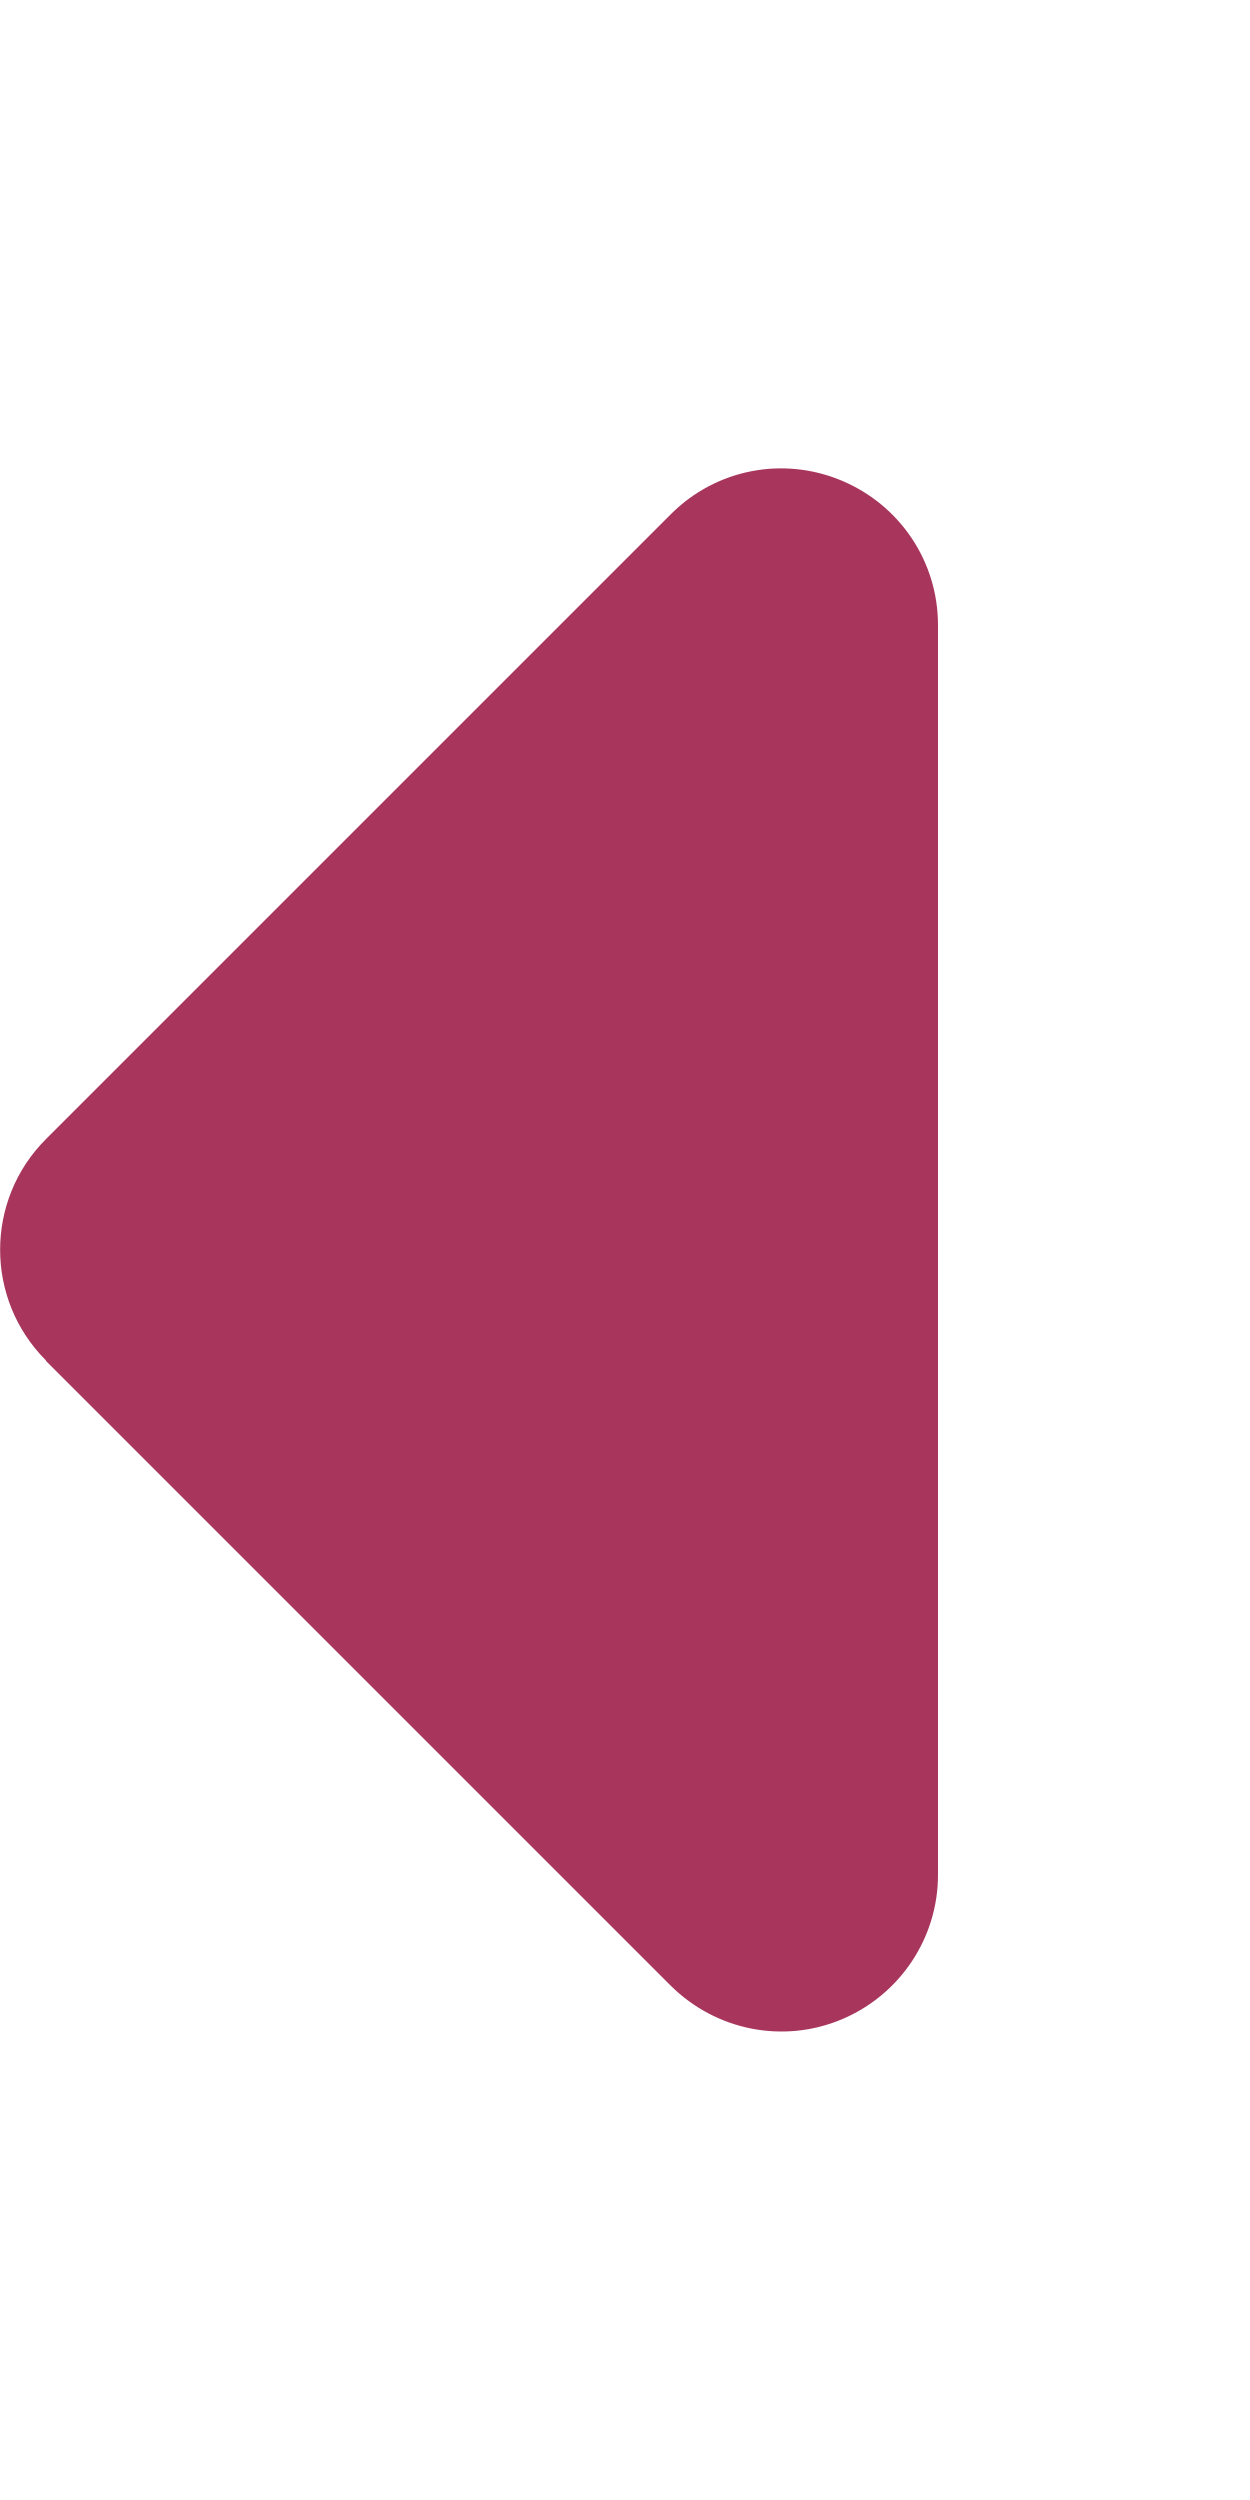
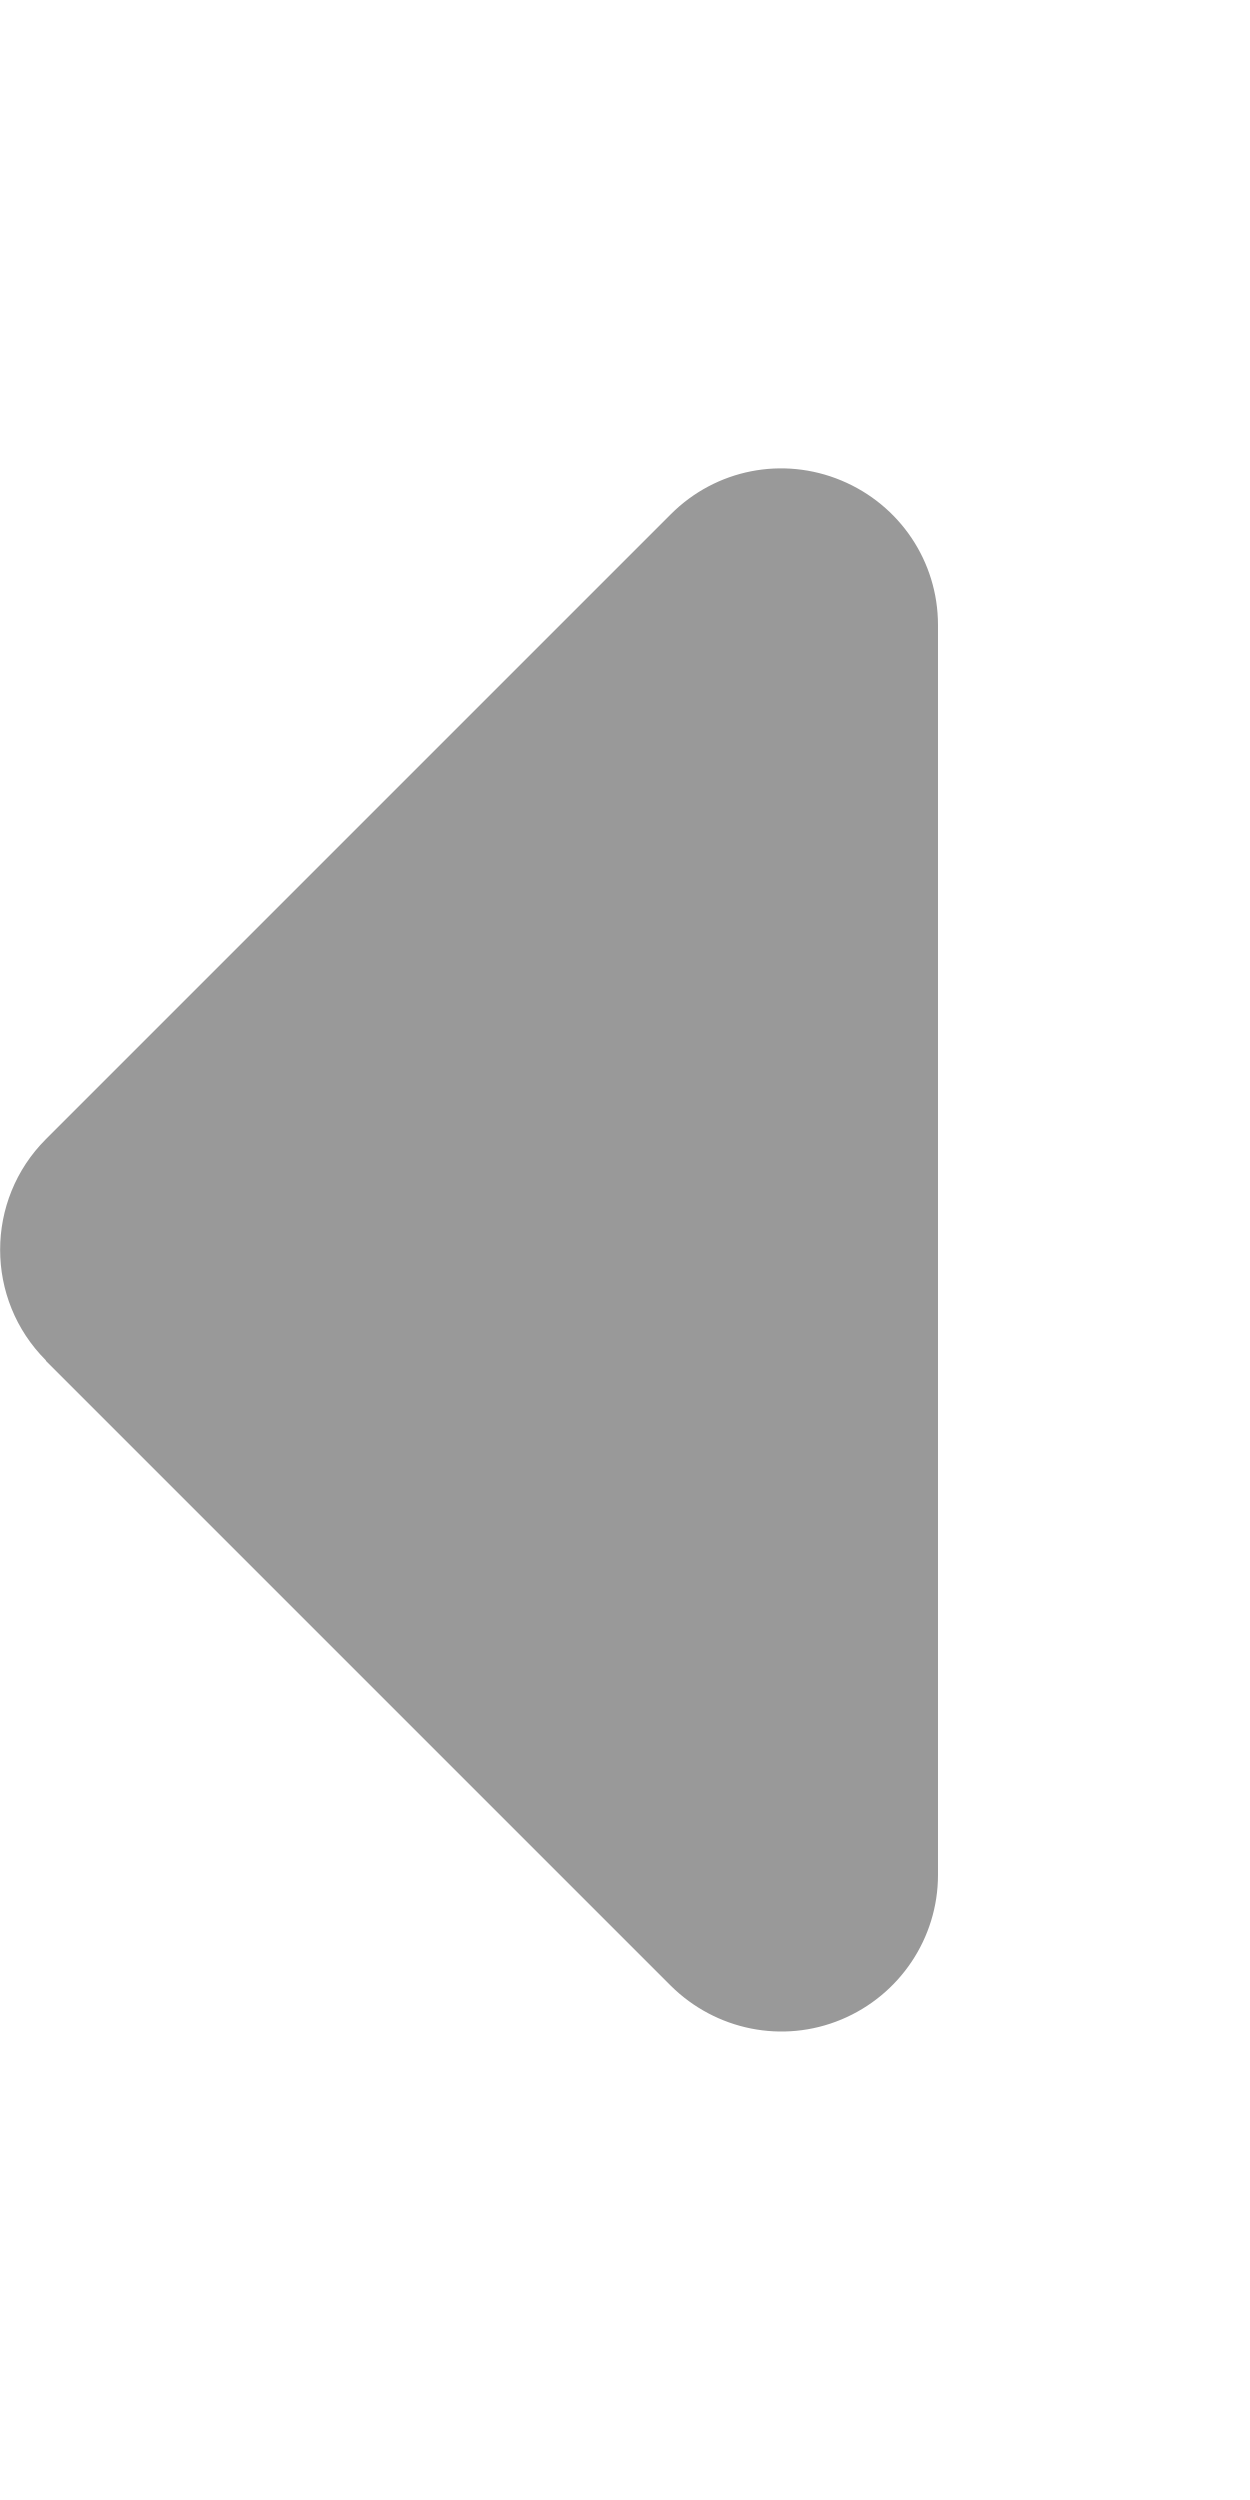
<svg xmlns="http://www.w3.org/2000/svg" viewBox="0 0 256 512">
-   <path fill="#a8355c" d="M9.4 278.6c-12.5-12.5-12.5-32.8 0-45.3l128-128c9.2-9.2 22.9-11.9 34.9-6.9s19.8 16.6 19.8 29.6l0 256c0 12.9-7.8 24.6-19.8 29.6s-25.7 2.2-34.9-6.9l-128-128z" />
+   <path fill="#999999" d="M9.4 278.6c-12.5-12.5-12.5-32.8 0-45.3l128-128c9.2-9.2 22.9-11.9 34.9-6.9s19.8 16.6 19.8 29.6l0 256c0 12.9-7.8 24.6-19.8 29.6s-25.7 2.2-34.9-6.9l-128-128z" />
</svg>
